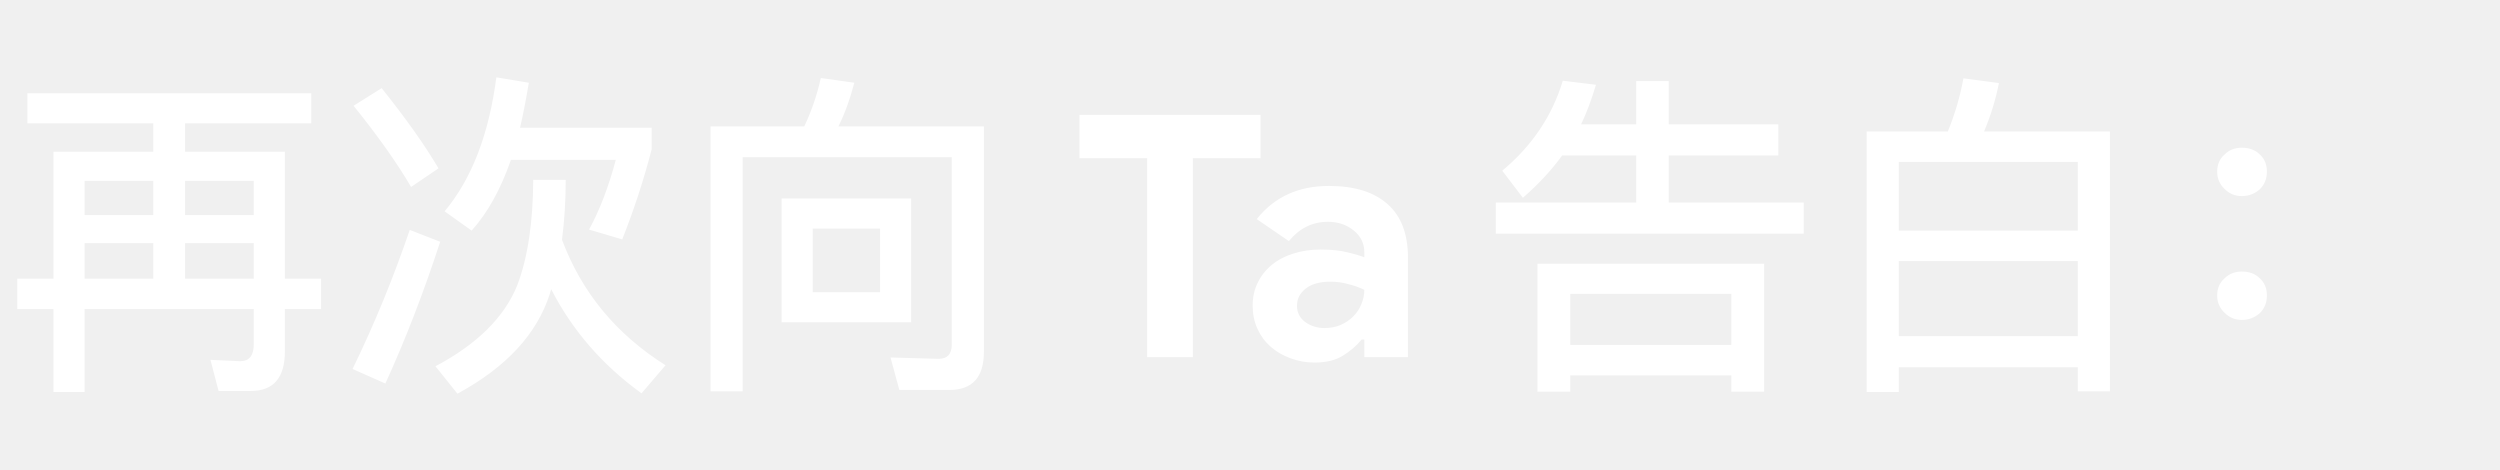
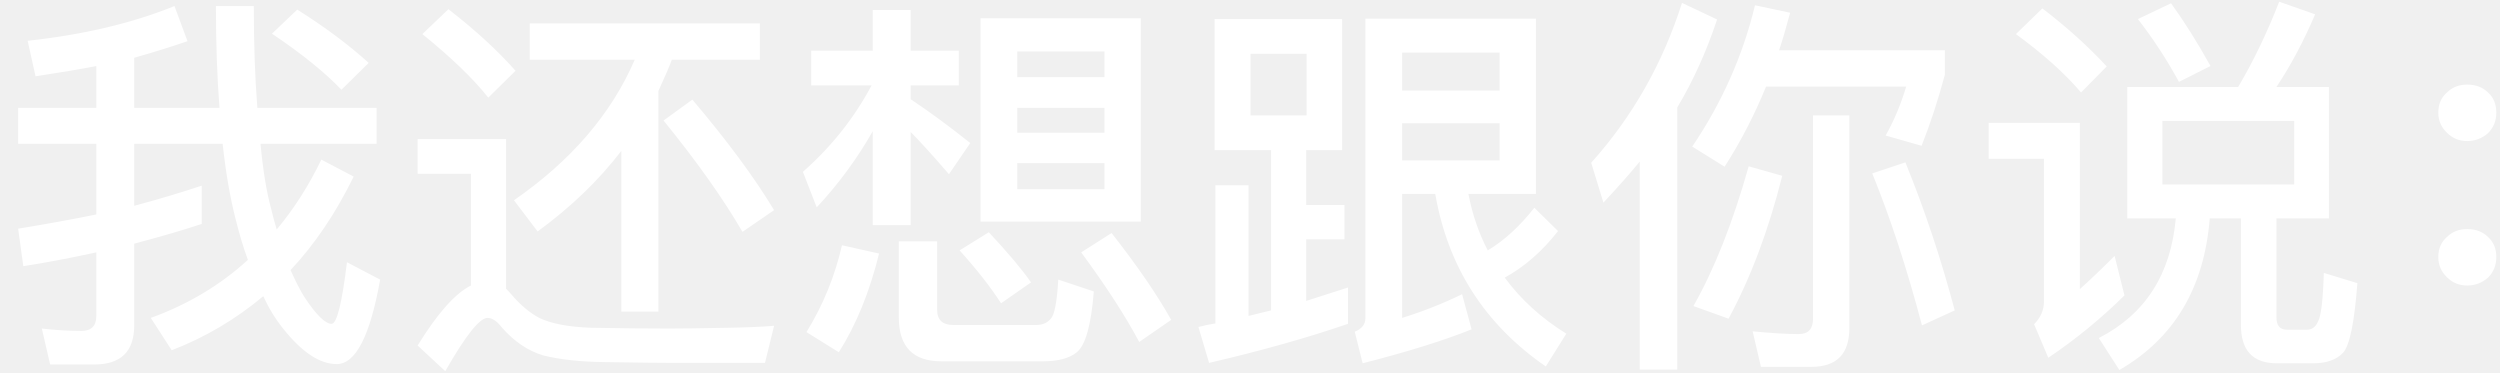
- <svg xmlns="http://www.w3.org/2000/svg" width="266" height="50" viewBox="0 0 266 50" fill="none">
-   <path d="M2.916 9.92H33.12V13.124H19.692V16.148H30.312V29.648H34.164V32.888H30.312V37.388C30.312 40.196 29.1 41.6 26.676 41.6H23.256L22.392 38.288L25.56 38.432C26.52 38.432 27 37.832 27 36.632V32.888H9V41.708H5.688V32.888H1.836V29.648H5.688V16.148H16.308V13.124H2.916V9.92ZM9 29.648H16.308V25.868H9V29.648ZM19.692 29.648H27V25.868H19.692V29.648ZM9 22.88H16.308V19.244H9V22.88ZM19.692 19.244V22.88H27V19.244H19.692ZM54.36 17.012C53.28 20.132 51.888 22.64 50.184 24.536L47.304 22.484C50.184 19.052 52.02 14.3 52.812 8.228L56.268 8.804C55.932 10.796 55.62 12.392 55.332 13.592H69.336V15.896C68.496 19.136 67.452 22.328 66.204 25.472L62.676 24.428C63.804 22.364 64.752 19.892 65.52 17.012H54.36ZM40.608 9.38C43.2 12.62 45.216 15.464 46.656 17.912L43.74 19.892C42.252 17.348 40.212 14.468 37.62 11.252L40.608 9.38ZM46.836 25.724C45.084 31.1 43.14 36.128 41.004 40.808L37.512 39.26C39.816 34.532 41.844 29.6 43.596 24.464L46.836 25.724ZM60.192 19.136C60.192 21.344 60.06 23.468 59.796 25.508C61.884 31.1 65.556 35.552 70.812 38.864L68.256 41.852C64.08 38.828 60.876 35.132 58.644 30.764L58.5 31.268C57.132 35.54 53.856 39.08 48.672 41.888L46.332 38.972C50.772 36.62 53.676 33.74 55.044 30.332C56.148 27.428 56.712 23.696 56.736 19.136H60.192ZM83.16 21.116H96.948V34.292H83.16V21.116ZM93.636 31.088V24.32H86.472V31.088H93.636ZM90.9 8.804C90.444 10.556 89.88 12.104 89.208 13.448H104.688V37.424C104.688 40.136 103.464 41.492 101.016 41.492H95.688L94.752 38.036L99.864 38.18C100.8 38.18 101.268 37.676 101.268 36.668V16.724H79.02V41.636H75.6V13.448H85.572C86.34 11.84 86.928 10.124 87.336 8.3L90.9 8.804ZM122.058 38V16.832H114.858V12.224H134.118V16.832H126.918V38H122.058ZM145.163 36.128H144.875C144.323 36.8 143.651 37.376 142.859 37.856C142.091 38.336 141.095 38.576 139.871 38.576C138.959 38.576 138.095 38.42 137.279 38.108C136.487 37.82 135.791 37.412 135.191 36.884C134.591 36.356 134.123 35.72 133.787 34.976C133.451 34.232 133.283 33.416 133.283 32.528C133.283 31.616 133.463 30.8 133.823 30.08C134.183 29.336 134.687 28.7 135.335 28.172C135.983 27.644 136.739 27.248 137.603 26.984C138.491 26.696 139.451 26.552 140.483 26.552C141.635 26.552 142.583 26.648 143.327 26.84C144.071 27.008 144.683 27.188 145.163 27.38V26.84C145.163 25.904 144.791 25.136 144.047 24.536C143.303 23.912 142.379 23.6 141.275 23.6C139.643 23.6 138.263 24.284 137.135 25.652L133.715 23.312C135.587 20.96 138.143 19.784 141.383 19.784C144.119 19.784 146.207 20.432 147.647 21.728C149.087 23 149.807 24.896 149.807 27.416V38H145.163V36.128ZM145.163 30.836C144.611 30.572 144.035 30.368 143.435 30.224C142.859 30.056 142.223 29.972 141.527 29.972C140.399 29.972 139.523 30.224 138.899 30.728C138.299 31.208 137.999 31.808 137.999 32.528C137.999 33.248 138.287 33.824 138.863 34.256C139.463 34.688 140.147 34.904 140.915 34.904C141.539 34.904 142.115 34.796 142.643 34.58C143.171 34.34 143.615 34.04 143.975 33.68C144.359 33.296 144.647 32.864 144.839 32.384C145.055 31.88 145.163 31.364 145.163 30.836ZM187.703 28.064V41.672H184.211V39.944H167.075V41.672H163.583V28.064H187.703ZM167.075 36.704H184.211V31.268H167.075V36.704ZM166.211 16.544C165.083 18.104 163.691 19.604 162.035 21.044L159.839 18.164C163.007 15.524 165.155 12.332 166.283 8.588L169.811 9.02C169.331 10.628 168.803 12.032 168.227 13.232H174.095V8.624H177.551V13.232H189.215V16.544H177.551V21.548H191.915V24.86H159.155V21.548H174.095V16.544H166.211ZM224.495 13.988V41.636H221.075V39.08H202.031V41.708H198.611V13.988H207.251C208.019 12.092 208.571 10.208 208.907 8.336L212.687 8.84C212.327 10.64 211.799 12.356 211.103 13.988H224.495ZM202.031 35.768H221.075V27.776H202.031V35.768ZM202.031 24.536H221.075V17.228H202.031V24.536ZM238.535 15.716C239.327 15.716 239.963 15.956 240.443 16.436C240.947 16.892 241.199 17.504 241.199 18.272C241.199 19.016 240.947 19.64 240.443 20.144C239.891 20.624 239.255 20.864 238.535 20.864C237.815 20.864 237.203 20.612 236.699 20.108C236.171 19.604 235.907 18.992 235.907 18.272C235.907 17.504 236.171 16.892 236.699 16.436C237.179 15.956 237.791 15.716 238.535 15.716ZM238.535 28.892C239.327 28.892 239.963 29.132 240.443 29.612C240.947 30.068 241.199 30.68 241.199 31.448C241.199 32.192 240.947 32.816 240.443 33.32C239.891 33.8 239.255 34.04 238.535 34.04C237.815 34.04 237.203 33.788 236.699 33.284C236.171 32.78 235.907 32.168 235.907 31.448C235.907 30.68 236.171 30.068 236.699 29.612C237.179 29.132 237.791 28.892 238.535 28.892Z" fill="white" />
+ <svg xmlns="http://www.w3.org/2000/svg" width="114" height="17" viewBox="0 0 114 17" fill="none">
+   <path d="M9.198 10.212C8.406 10.476 7.38 10.776 6.12 11.112V14.838C6.12 16.026 5.514 16.62 4.302 16.62H2.286L1.908 14.982C2.544 15.054 3.144 15.09 3.708 15.09C4.164 15.09 4.392 14.862 4.392 14.406V11.508C3.18 11.772 2.07 11.982 1.062 12.138L0.828 10.428C2.076 10.224 3.264 10.008 4.392 9.78V6.558H0.828V4.92H4.392V3.012C3.72 3.144 2.796 3.3 1.62 3.48L1.26 1.86C3.804 1.584 6.036 1.056 7.956 0.276L8.55 1.878C7.782 2.142 6.972 2.394 6.12 2.634V4.92H10.008C9.9 3.516 9.846 1.968 9.846 0.276H11.574C11.574 2.04 11.628 3.588 11.736 4.92H17.172V6.558H11.88C11.988 7.746 12.15 8.736 12.366 9.528C12.426 9.792 12.51 10.104 12.618 10.464C13.41 9.516 14.088 8.454 14.652 7.278L16.128 8.052C15.312 9.72 14.352 11.142 13.248 12.318C13.5 12.87 13.71 13.278 13.878 13.542C14.418 14.358 14.832 14.766 15.12 14.766C15.36 14.766 15.594 13.83 15.822 11.958L17.334 12.75C16.878 15.318 16.218 16.602 15.354 16.602C14.586 16.602 13.776 16.068 12.924 15C12.564 14.556 12.258 14.058 12.006 13.506C10.746 14.562 9.354 15.384 7.83 15.972L6.876 14.496C8.568 13.884 10.044 13.002 11.304 11.85C11.1 11.298 10.914 10.68 10.746 9.996C10.494 9.024 10.296 7.878 10.152 6.558H6.12V9.384C7.2 9.096 8.226 8.79 9.198 8.466V10.212ZM13.554 0.438C14.814 1.23 15.9 2.04 16.812 2.868L15.57 4.092C14.814 3.3 13.758 2.448 12.402 1.536L13.554 0.438ZM20.448 0.42C21.672 1.368 22.692 2.304 23.508 3.228L22.266 4.452C21.594 3.6 20.592 2.634 19.26 1.554L20.448 0.42ZM30.744 16.548C30.156 16.548 29.106 16.536 27.594 16.512C26.478 16.5 25.536 16.398 24.768 16.206C24.084 16.002 23.46 15.582 22.896 14.946C22.668 14.646 22.446 14.496 22.23 14.496C21.87 14.496 21.228 15.306 20.304 16.926L19.044 15.756C19.944 14.292 20.754 13.38 21.474 13.02V7.926H19.044V6.342H23.076V13.164C23.172 13.26 23.25 13.344 23.31 13.416C23.718 13.896 24.144 14.256 24.588 14.496C25.14 14.76 25.926 14.91 26.946 14.946C28.29 14.97 29.478 14.982 30.51 14.982C31.086 14.982 31.986 14.97 33.21 14.946C34.002 14.934 34.698 14.904 35.298 14.856L34.884 16.548H30.744ZM24.156 1.068H34.65V2.724H30.636C30.516 3.048 30.312 3.522 30.024 4.146V14.208H28.332V6.882C27.3 8.226 26.028 9.45 24.516 10.554L23.436 9.132C26.04 7.332 27.876 5.196 28.944 2.724H24.156V1.068ZM31.572 4.542C33.168 6.426 34.41 8.106 35.298 9.582L33.858 10.572C32.97 9.048 31.77 7.356 30.258 5.496L31.572 4.542ZM44.712 0.834H52.02V10.104H44.712V0.834ZM50.364 8.628V7.44H46.386V8.628H50.364ZM46.386 6.054H50.364V4.92H46.386V6.054ZM46.386 3.516H50.364V2.346H46.386V3.516ZM41.526 10.266H39.798V5.982C39.09 7.23 38.238 8.388 37.242 9.456L36.612 7.836C37.908 6.696 38.952 5.382 39.744 3.894H36.99V2.31H39.798V0.456H41.526V2.31H43.722V3.894H41.526V4.524C42.39 5.1 43.296 5.766 44.244 6.522L43.272 7.944C42.516 7.068 41.934 6.426 41.526 6.018V10.266ZM40.086 11.562C39.654 13.314 39.042 14.814 38.25 16.062L36.774 15.144C37.53 13.92 38.07 12.6 38.394 11.184L40.086 11.562ZM42.93 16.476C41.634 16.476 40.986 15.81 40.986 14.478V11.004H42.732V14.118C42.732 14.586 42.978 14.82 43.47 14.82H47.25C47.538 14.82 47.76 14.724 47.916 14.532C48.084 14.364 48.198 13.77 48.258 12.75L49.878 13.29C49.758 14.814 49.5 15.738 49.104 16.062C48.768 16.338 48.252 16.476 47.556 16.476H42.93ZM45.09 10.59C45.954 11.514 46.596 12.276 47.016 12.876L45.648 13.83C45.168 13.086 44.538 12.282 43.758 11.418L45.09 10.59ZM50.688 10.626C51.864 12.126 52.77 13.446 53.406 14.586L51.948 15.594C51.324 14.418 50.442 13.056 49.302 11.508L50.688 10.626ZM63.936 5.622V7.314H68.382V5.622H63.936ZM68.382 4.128V2.4H63.936V4.128H68.382ZM71.046 10.536C70.338 11.448 69.528 12.156 68.616 12.66C69.348 13.656 70.284 14.508 71.424 15.216L70.488 16.71C67.704 14.79 66.024 12.168 65.448 8.844H63.936V14.496C64.872 14.208 65.784 13.848 66.672 13.416L67.104 15.018C65.856 15.522 64.2 16.038 62.136 16.566L61.776 15.126C62.1 14.994 62.262 14.79 62.262 14.514V0.852H70.038V8.844H66.96C67.14 9.78 67.434 10.638 67.842 11.418C68.586 10.974 69.294 10.326 69.966 9.474L71.046 10.536ZM55.386 0.87H61.2V6.846H59.562V9.348H61.308V10.914H59.562V13.722L61.47 13.11V14.766C59.622 15.402 57.51 15.996 55.134 16.548L54.648 14.91C54.924 14.838 55.182 14.784 55.422 14.748V8.448H56.934V14.406L57.96 14.154V6.846H55.386V0.87ZM59.58 5.262V2.454H57.024V5.262H59.58ZM74.772 7.368C74.352 7.884 73.8 8.508 73.116 9.24L72.558 7.422C74.442 5.322 75.822 2.892 76.698 0.132L78.3 0.888C77.808 2.364 77.202 3.702 76.482 4.902V16.854H74.772V7.368ZM86.886 7.404C87.762 9.552 88.512 11.802 89.136 14.154L87.642 14.838C86.958 12.246 86.202 9.936 85.374 7.908L86.886 7.404ZM80.532 3.948C80.004 5.244 79.374 6.462 78.642 7.602L77.166 6.684C78.522 4.68 79.476 2.532 80.028 0.24L81.63 0.582C81.438 1.302 81.27 1.872 81.126 2.292H88.686V3.408C88.374 4.572 88.02 5.652 87.624 6.648L85.986 6.18C86.37 5.496 86.682 4.752 86.922 3.948H80.532ZM80.298 16.728L79.92 15.108C80.784 15.192 81.486 15.234 82.026 15.234C82.458 15.234 82.674 15 82.674 14.532V5.262H84.33V14.964C84.33 16.14 83.754 16.728 82.602 16.728H80.298ZM81.27 8.016C80.646 10.5 79.83 12.672 78.822 14.532L77.22 13.956C78.18 12.264 79.02 10.14 79.74 7.584L81.27 8.016ZM97.002 3.966H102.06C102.744 2.814 103.368 1.518 103.932 0.078L105.57 0.654C105.042 1.89 104.454 2.994 103.806 3.966H106.2V9.96H103.806V14.478C103.806 14.85 103.968 15.036 104.292 15.036H105.192C105.42 15.036 105.588 14.916 105.696 14.676C105.84 14.424 105.93 13.68 105.966 12.444L107.496 12.912C107.364 14.688 107.148 15.744 106.848 16.08C106.548 16.404 106.092 16.566 105.48 16.566H103.824C102.732 16.566 102.186 15.984 102.186 14.82V9.96H100.764C100.512 13.128 99.138 15.432 96.642 16.872L95.706 15.414C97.818 14.334 98.988 12.516 99.216 9.96H97.002V3.966ZM104.616 8.412V5.514H98.604V8.412H104.616ZM99 0.15C99.6 0.978 100.2 1.932 100.8 3.012L99.36 3.732C98.796 2.7 98.172 1.746 97.488 0.87L99 0.15ZM93.132 0.384C94.26 1.248 95.238 2.13 96.066 3.03L94.896 4.218C94.164 3.354 93.174 2.466 91.926 1.554L93.132 0.384ZM90.684 5.604H94.842V13.182C95.286 12.786 95.814 12.282 96.426 11.67L96.876 13.47C95.808 14.526 94.65 15.474 93.402 16.314L92.754 14.784C93.054 14.484 93.204 14.142 93.204 13.758V7.242H90.684V5.604ZM112.5 3.858C112.896 3.858 113.214 3.978 113.454 4.218C113.706 4.446 113.832 4.752 113.832 5.136C113.832 5.508 113.706 5.82 113.454 6.072C113.178 6.312 112.86 6.432 112.5 6.432C112.14 6.432 111.834 6.306 111.582 6.054C111.318 5.802 111.186 5.496 111.186 5.136C111.186 4.752 111.318 4.446 111.582 4.218C111.822 3.978 112.128 3.858 112.5 3.858ZM112.5 10.446C112.896 10.446 113.214 10.566 113.454 10.806C113.706 11.034 113.832 11.34 113.832 11.724C113.832 12.096 113.706 12.408 113.454 12.66C113.178 12.9 112.86 13.02 112.5 13.02C112.14 13.02 111.834 12.894 111.582 12.642C111.318 12.39 111.186 12.084 111.186 11.724C111.186 11.34 111.318 11.034 111.582 10.806C111.822 10.566 112.128 10.446 112.5 10.446Z" fill="white" />
</svg>
